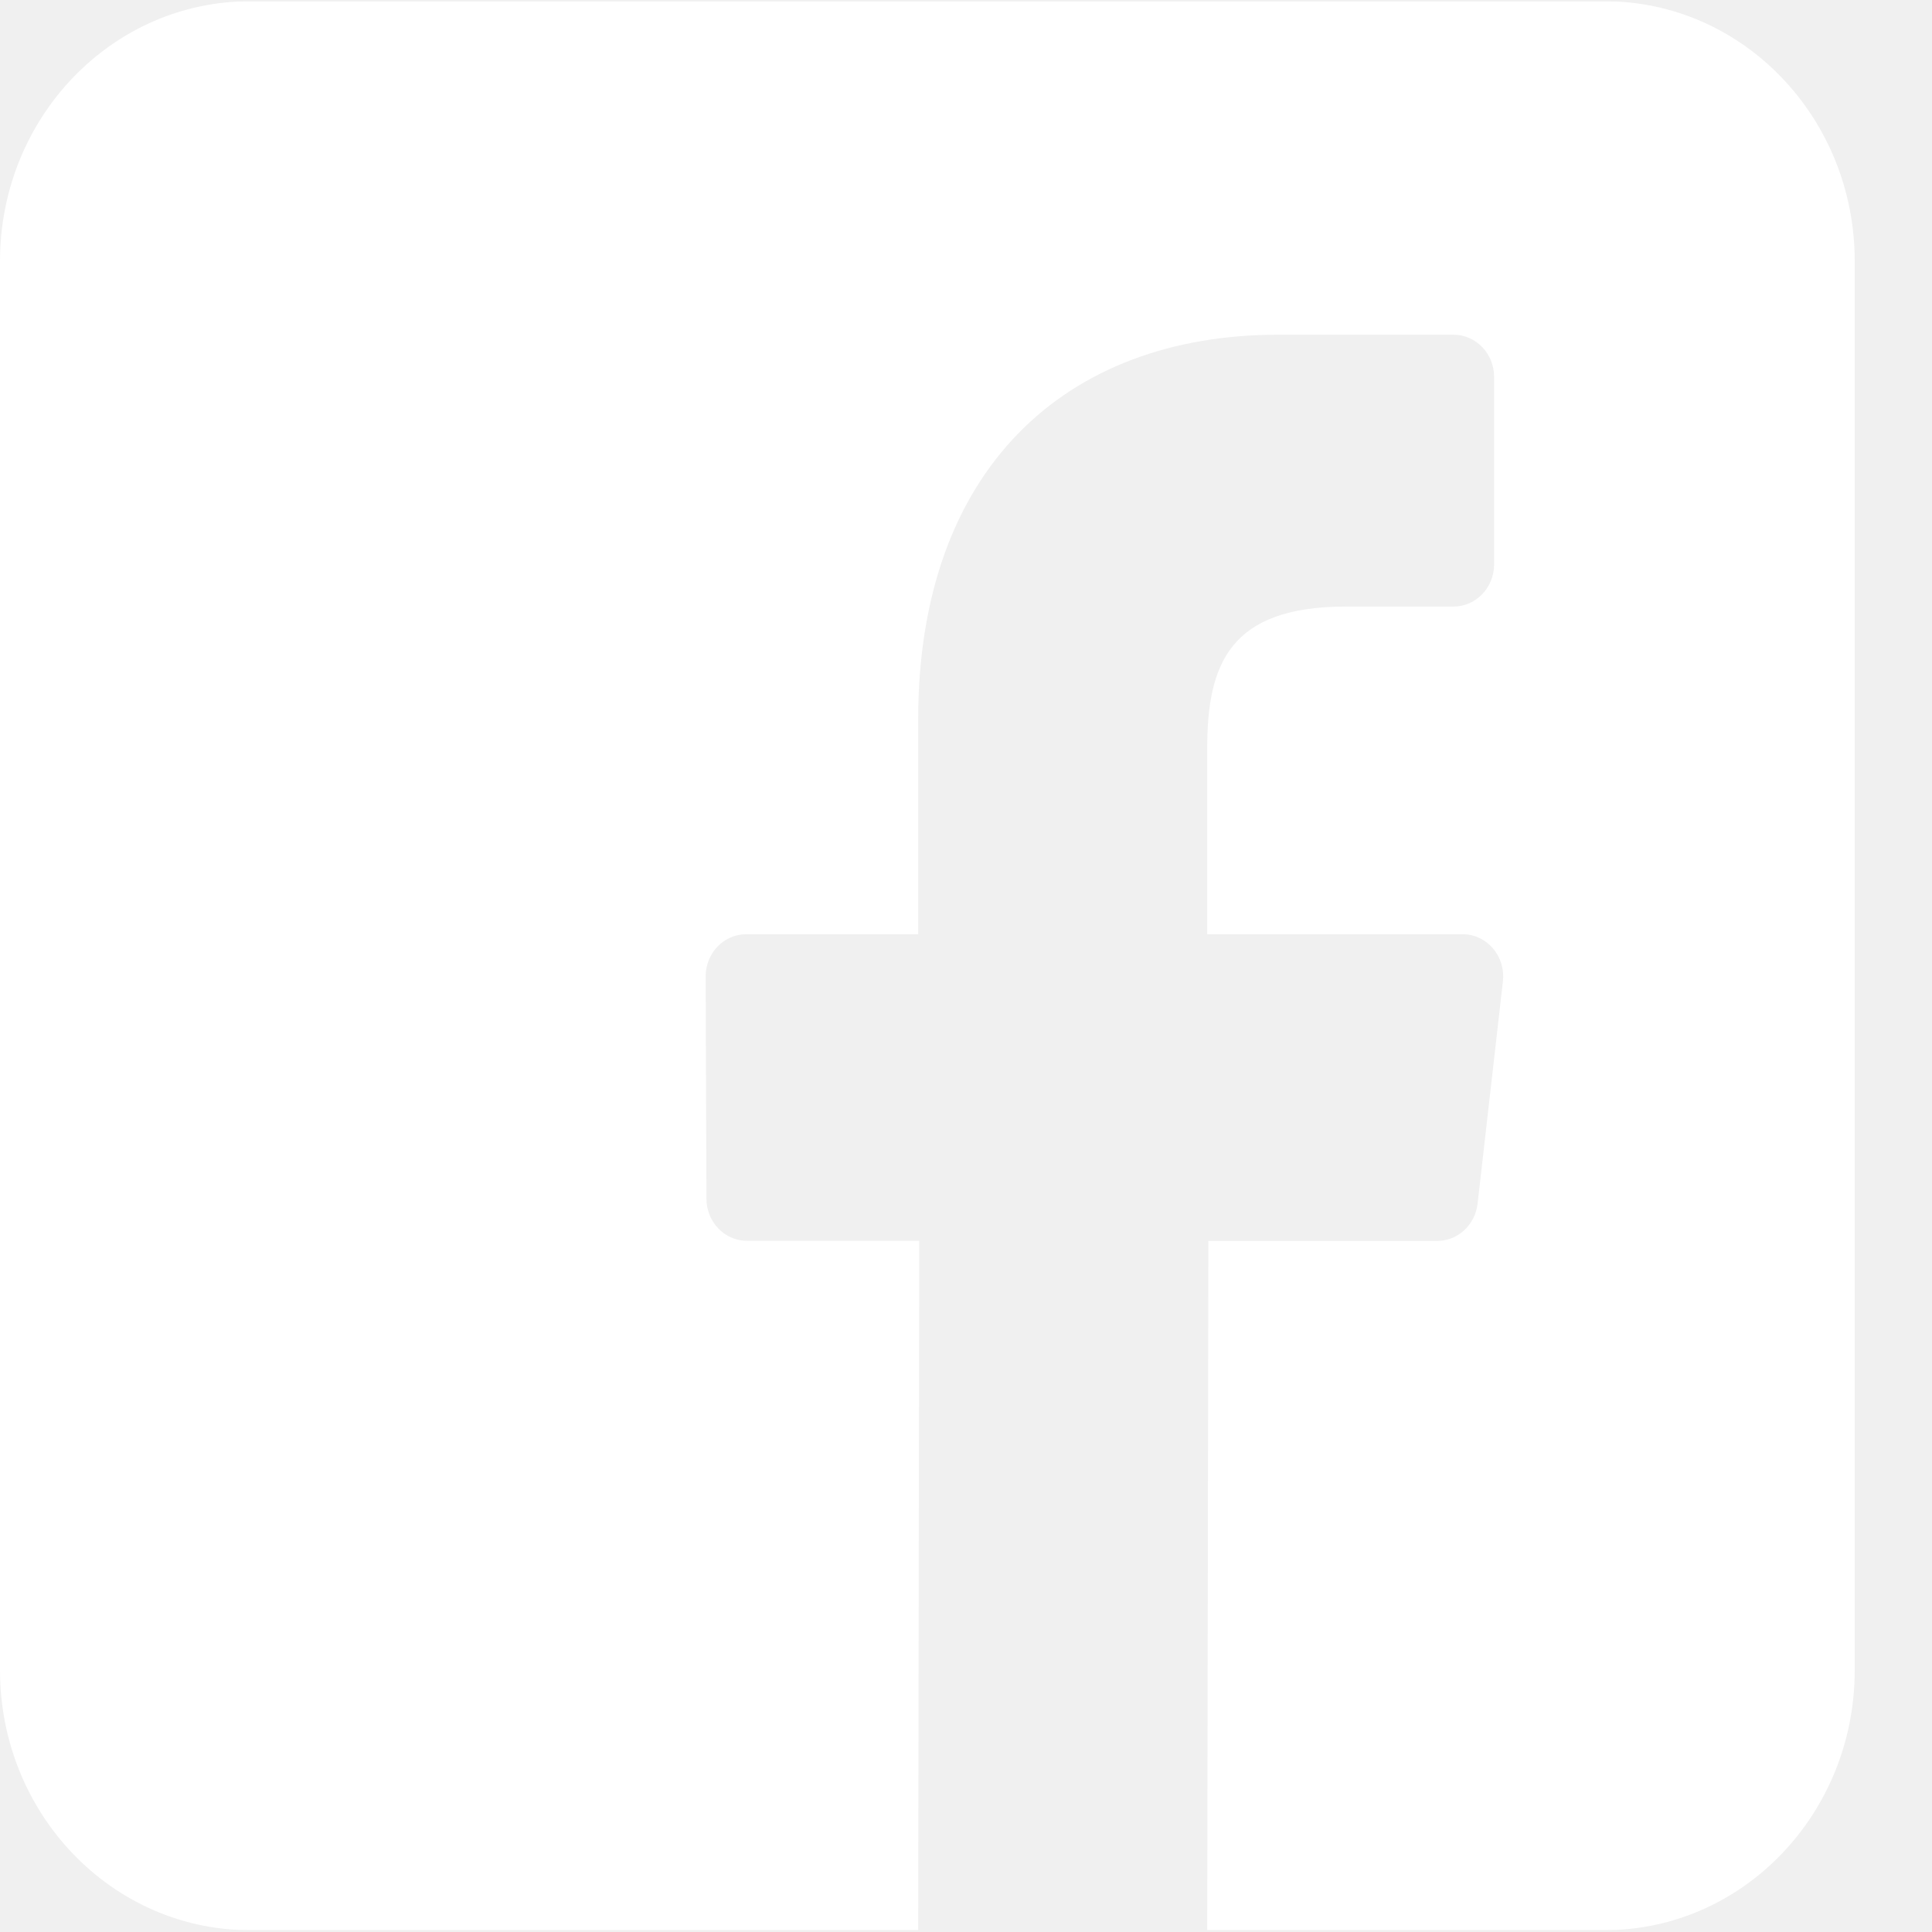
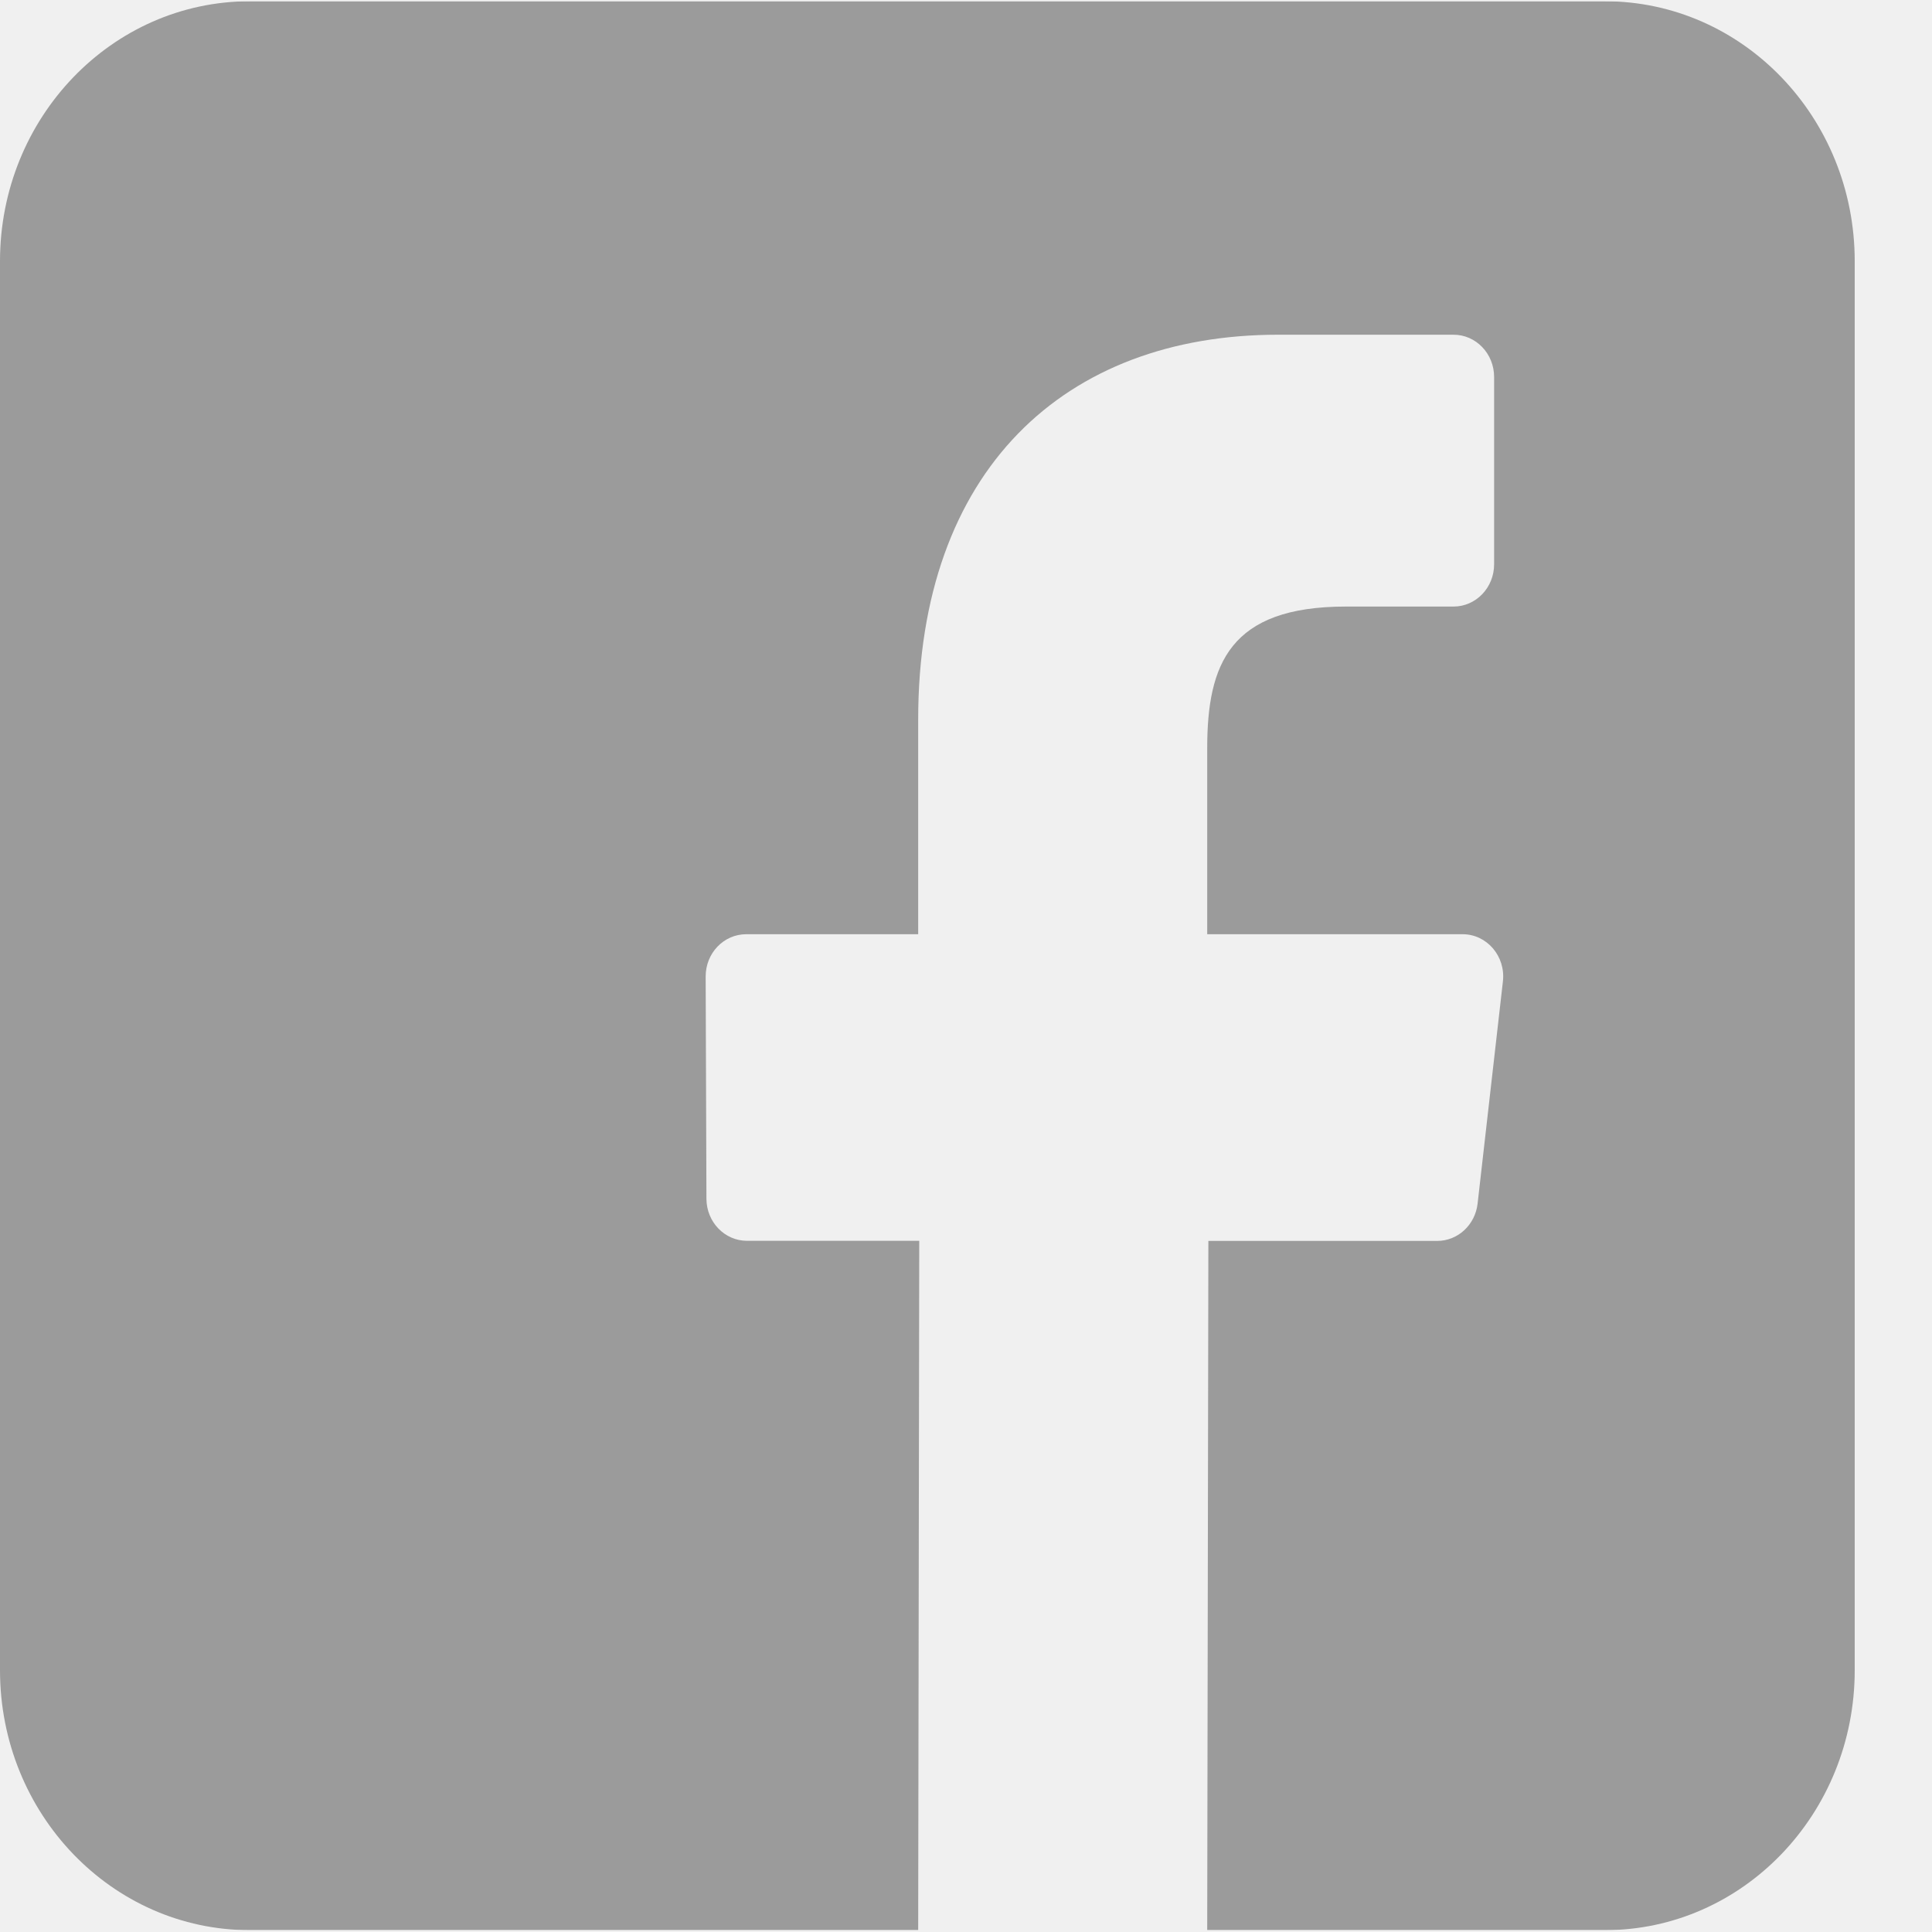
<svg xmlns="http://www.w3.org/2000/svg" xmlns:xlink="http://www.w3.org/1999/xlink" width="20px" height="20px" viewBox="0 0 20 20" version="1.1">
  <defs>
    <polygon id="path-1" points="0 19.981 0 0.013 19.2 0.013 19.2 19.981" />
  </defs>
-   <g id="Desktop-HD" stroke="none" stroke-width="1" fill="none" fill-rule="evenodd" transform="translate(-1248, -1584)">
-     <g id="social" transform="translate(1248, 1584)">
-       <g id="facebook">
-         <g>
-           <mask id="mask-2" fill="white">
-             <use xlink:href="#path-1" />
-           </mask>
-           <g id="Clip-2" />
-           <path d="M16.613,0.013 L2.587,0.013 C1.158,0.013 0,1.218 0,2.704 L0,17.29 C0,18.776 1.158,19.981 2.587,19.981 L9.505,19.981 L9.516,12.845 L7.734,12.845 C7.502,12.845 7.314,12.651 7.313,12.41 L7.305,10.11 C7.304,9.867 7.492,9.671 7.725,9.671 L9.505,9.671 L9.505,7.448 C9.505,4.869 11.019,3.465 13.231,3.465 L15.047,3.465 C15.279,3.465 15.467,3.661 15.467,3.902 L15.467,5.842 C15.467,6.083 15.279,6.279 15.047,6.279 L13.933,6.279 C12.73,6.279 12.497,6.874 12.497,7.747 L12.497,9.671 L15.141,9.671 C15.392,9.671 15.588,9.899 15.558,10.16 L15.296,12.46 C15.271,12.68 15.091,12.846 14.878,12.846 L12.509,12.846 L12.497,19.981 L16.613,19.981 C18.042,19.981 19.2,18.776 19.2,17.29 L19.2,2.704 C19.2,1.218 18.042,0.013 16.613,0.013" id="Fill-1" fill="#FFFFFF" mask="url(#mask-2)" />
+   <g id="Desktop-HD" stroke="none" stroke-width="1" fill="none" fill-rule="evenodd" transform="translate(-1248, -2147)">
+     <g id="FOOTER" transform="translate(96, 2147)">
+       <g id="social" transform="translate(1152, 0)">
+         <g id="facebook">
+           <g>
+             <mask id="mask-2" fill="white">
+               <use xlink:href="#path-1" />
+             </mask>
+             <g id="Clip-2" />
+             <path d="M16.613,0.013 L2.587,0.013 C1.158,0.013 0,1.218 0,2.704 L0,17.29 C0,18.776 1.158,19.981 2.587,19.981 L9.505,19.981 L9.516,12.845 L7.734,12.845 C7.502,12.845 7.314,12.651 7.313,12.41 L7.305,10.11 C7.304,9.867 7.492,9.671 7.725,9.671 L9.505,9.671 L9.505,7.448 C9.505,4.869 11.019,3.465 13.231,3.465 L15.047,3.465 C15.279,3.465 15.467,3.661 15.467,3.902 L15.467,5.842 C15.467,6.083 15.279,6.279 15.047,6.279 L13.933,6.279 C12.73,6.279 12.497,6.874 12.497,7.747 L12.497,9.671 L15.141,9.671 C15.392,9.671 15.588,9.899 15.558,10.16 L15.296,12.46 C15.271,12.68 15.091,12.846 14.878,12.846 L12.509,12.846 L12.497,19.981 L16.613,19.981 C18.042,19.981 19.2,18.776 19.2,17.29 L19.2,2.704 C19.2,1.218 18.042,0.013 16.613,0.013" id="Fill-1" fill="#9B9B9B" mask="url(#mask-2)" />
+           </g>
        </g>
      </g>
    </g>
  </g>
</svg>
